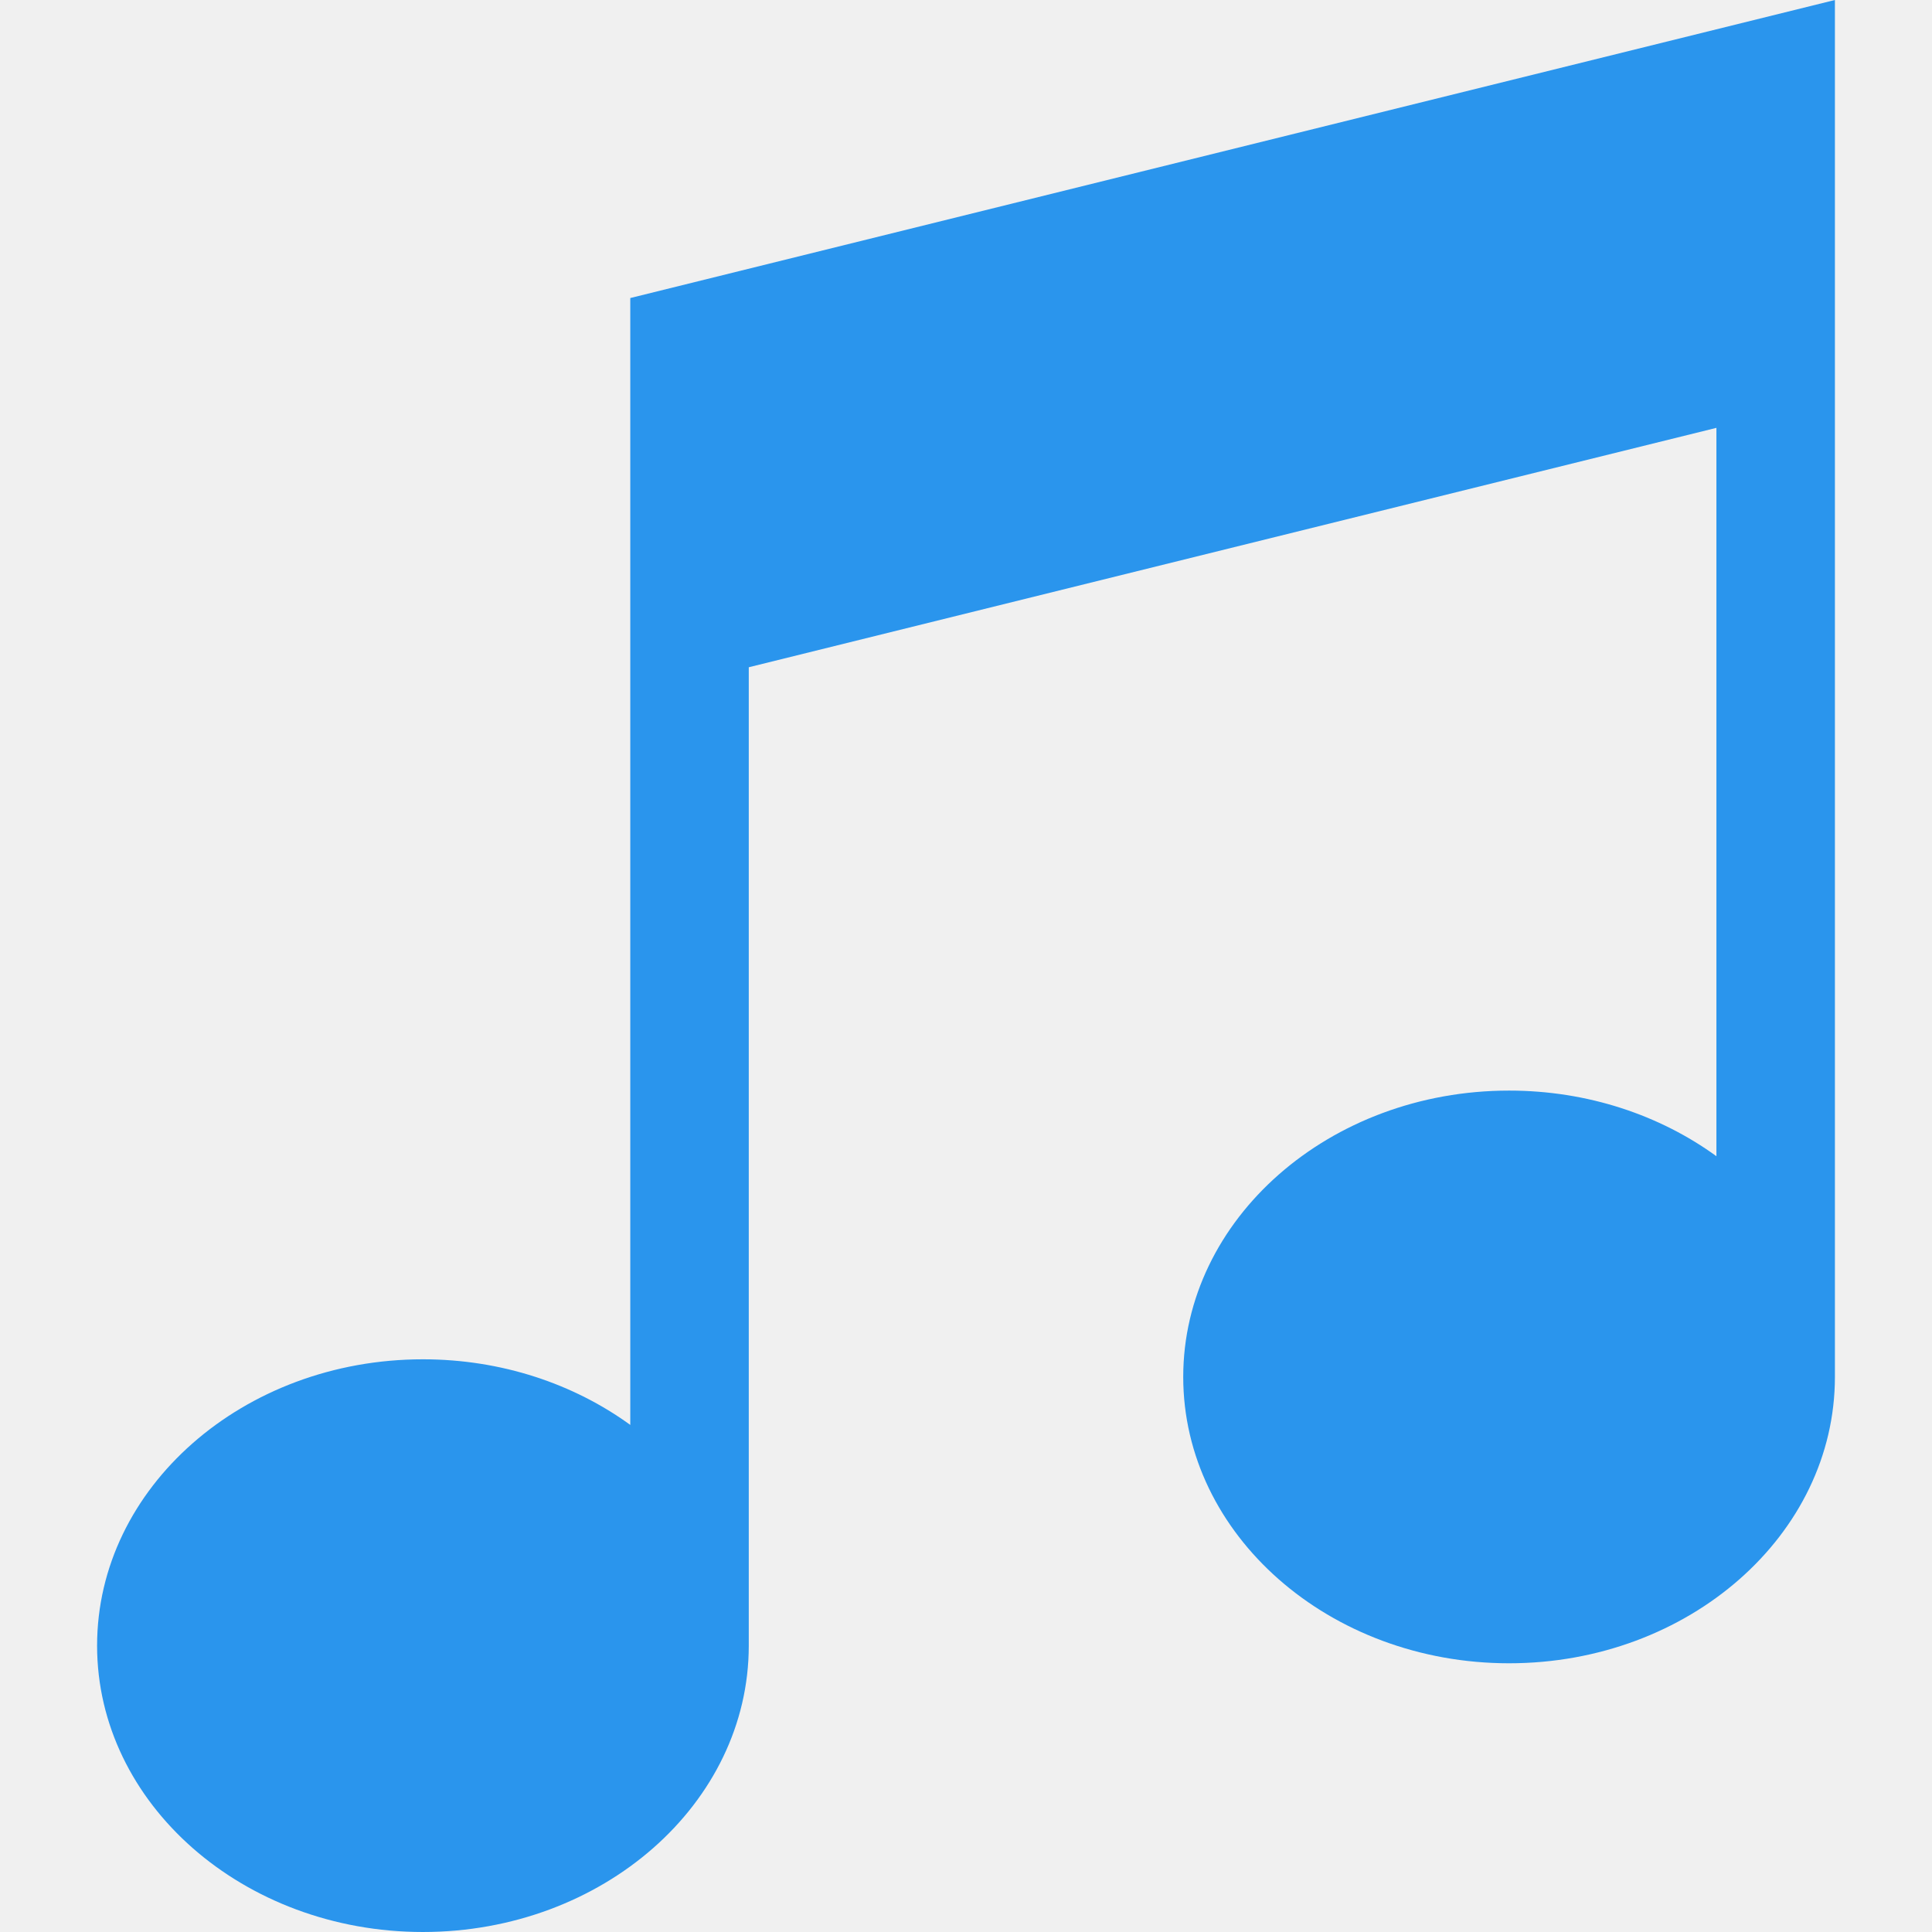
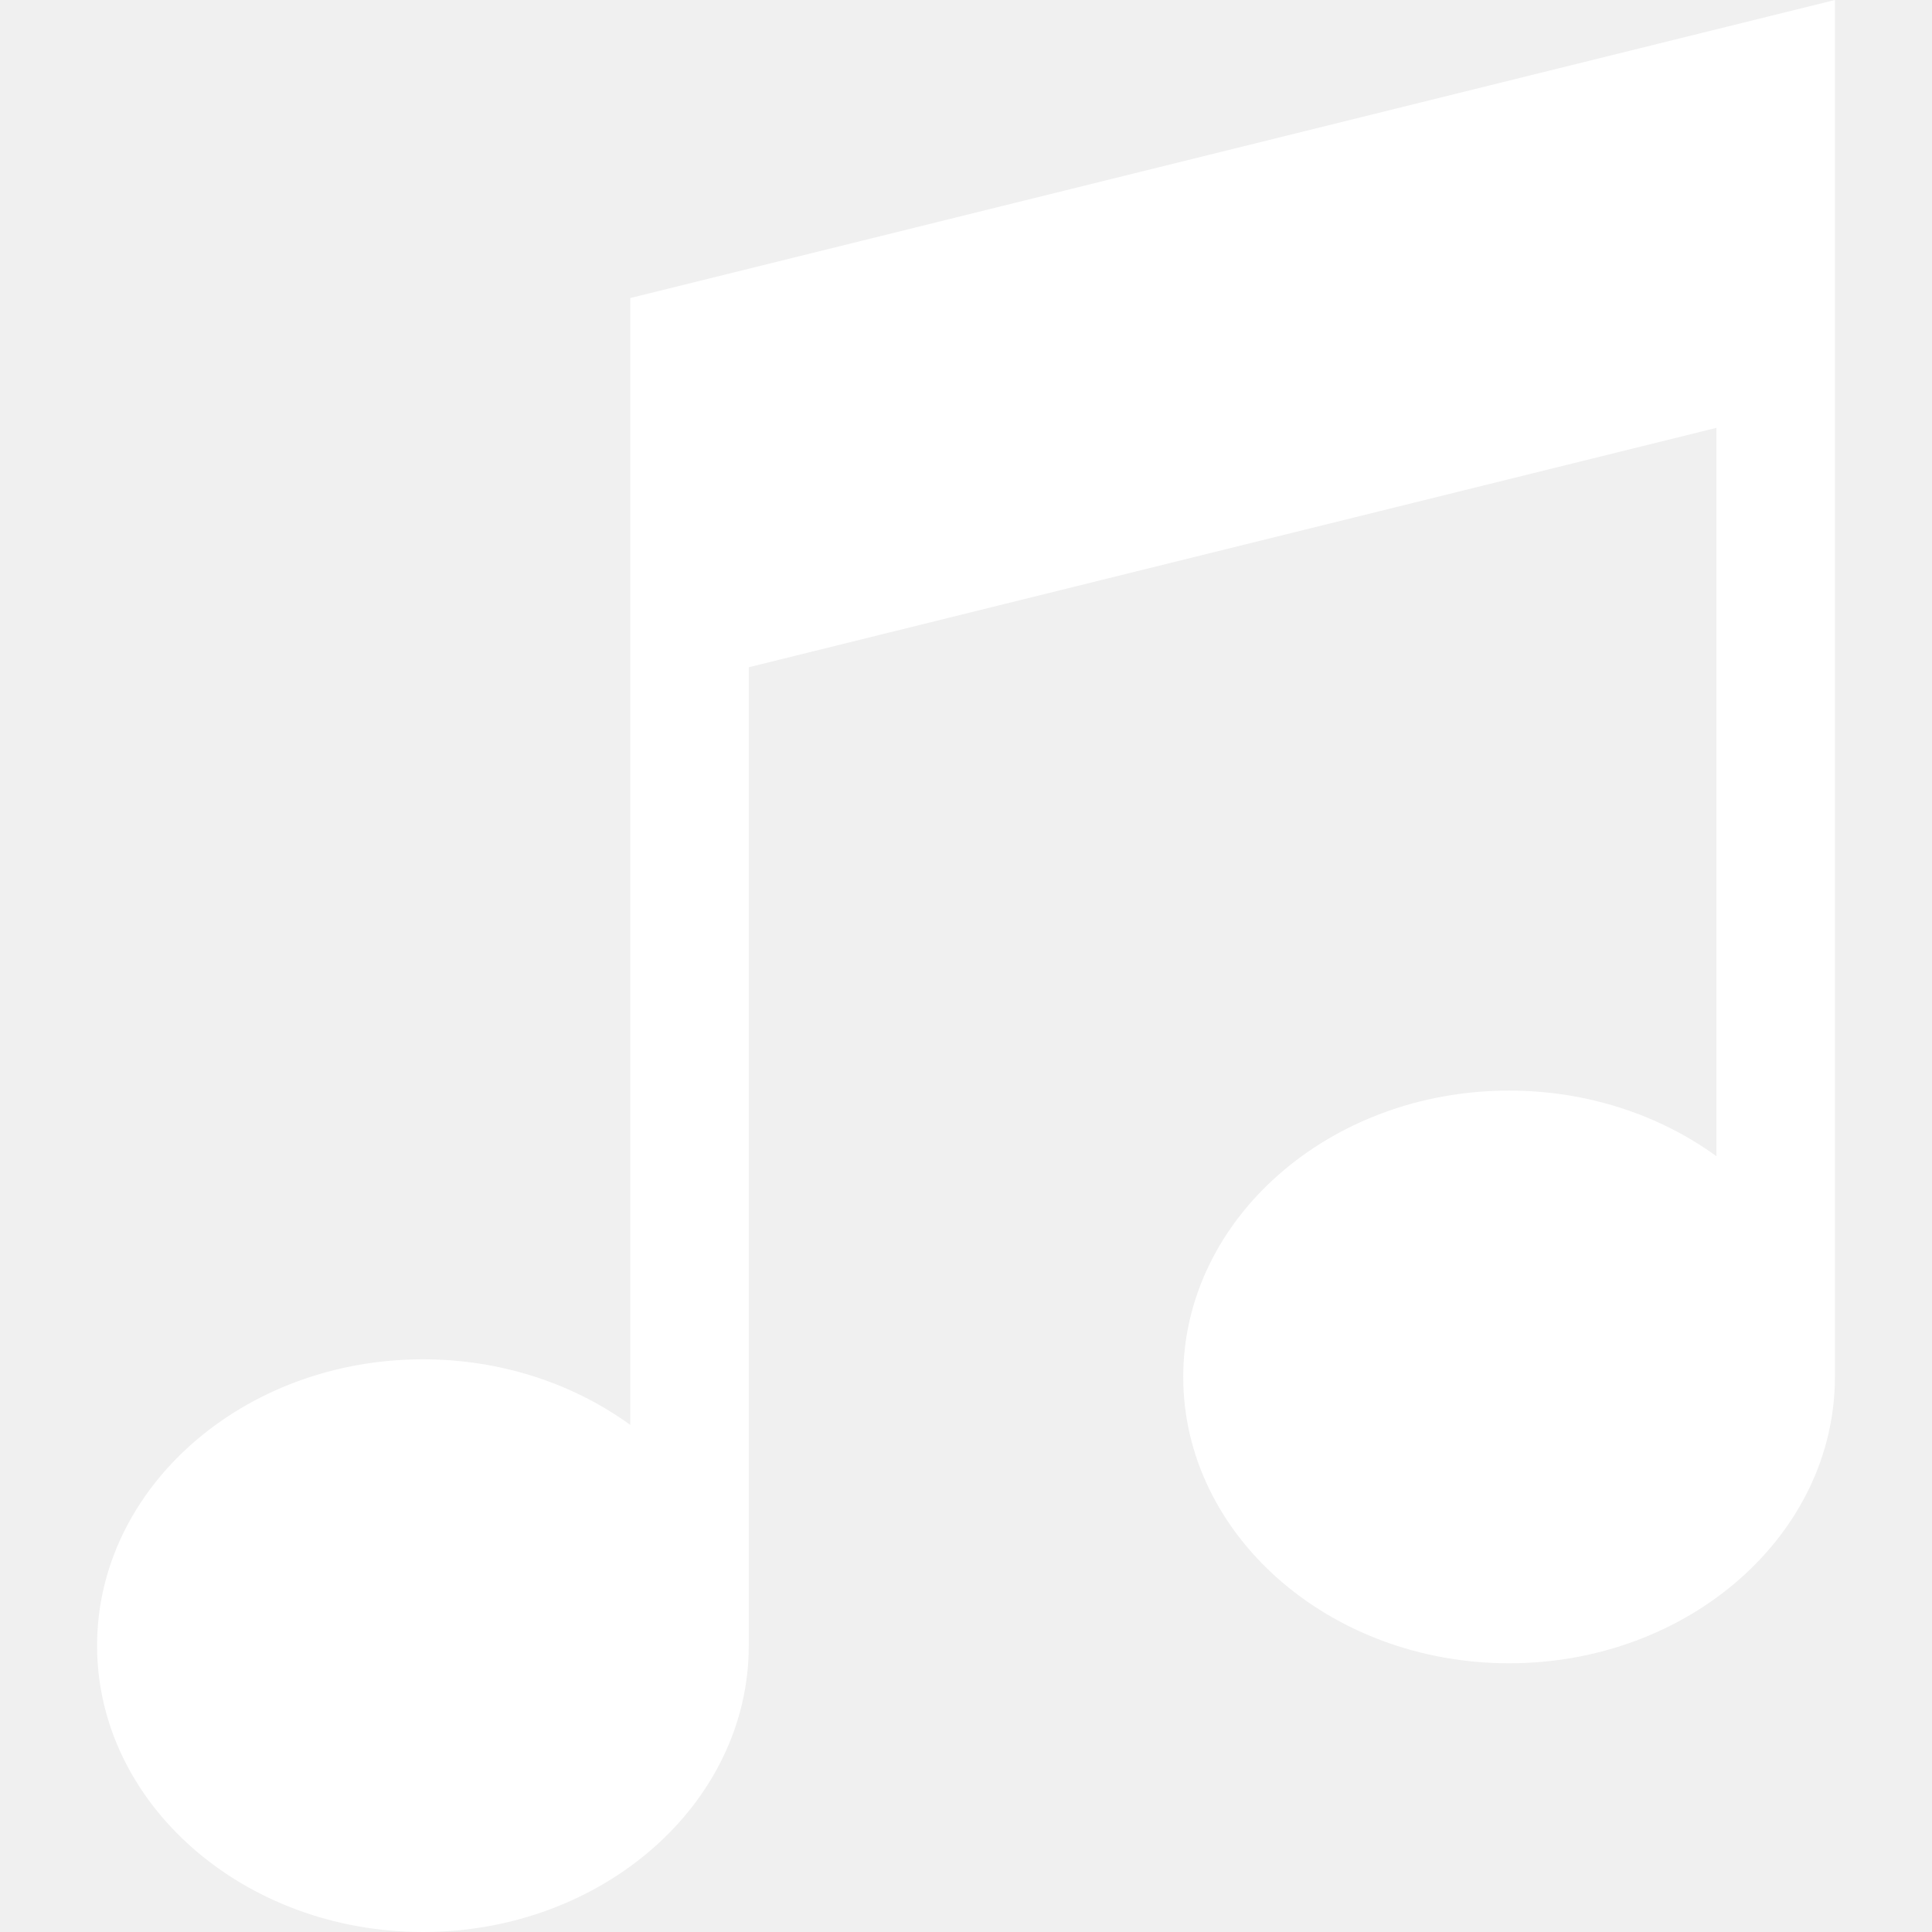
<svg xmlns="http://www.w3.org/2000/svg" version="1.1" id="Layer_1" x="0px" y="0px" viewBox="0 0 489.164 489.164" style="enable-background:new 0 0 489.164 489.164;" xml:space="preserve" width="512px" height="512px">
-   <path d="M159.582,75.459v285.32c-14.274-10.374-32.573-16.616-52.5-16.616c-45.491,0-82.5,32.523-82.5,72.5s37.009,72.5,82.5,72.5  s82.5-32.523,82.5-72.5V168.942l245-60.615v184.416c-14.274-10.374-32.573-16.616-52.5-16.616c-45.491,0-82.5,32.523-82.5,72.5  s37.009,72.5,82.5,72.5s82.5-32.523,82.5-72.5V0L159.582,75.459z" fill="#2a95ed" />
+   <path d="M159.582,75.459v285.32c-14.274-10.374-32.573-16.616-52.5-16.616c-45.491,0-82.5,32.523-82.5,72.5s37.009,72.5,82.5,72.5  s82.5-32.523,82.5-72.5V168.942l245-60.615v184.416c-14.274-10.374-32.573-16.616-52.5-16.616c-45.491,0-82.5,32.523-82.5,72.5  s37.009,72.5,82.5,72.5s82.5-32.523,82.5-72.5V0L159.582,75.459z" fill="white" />
</svg>
